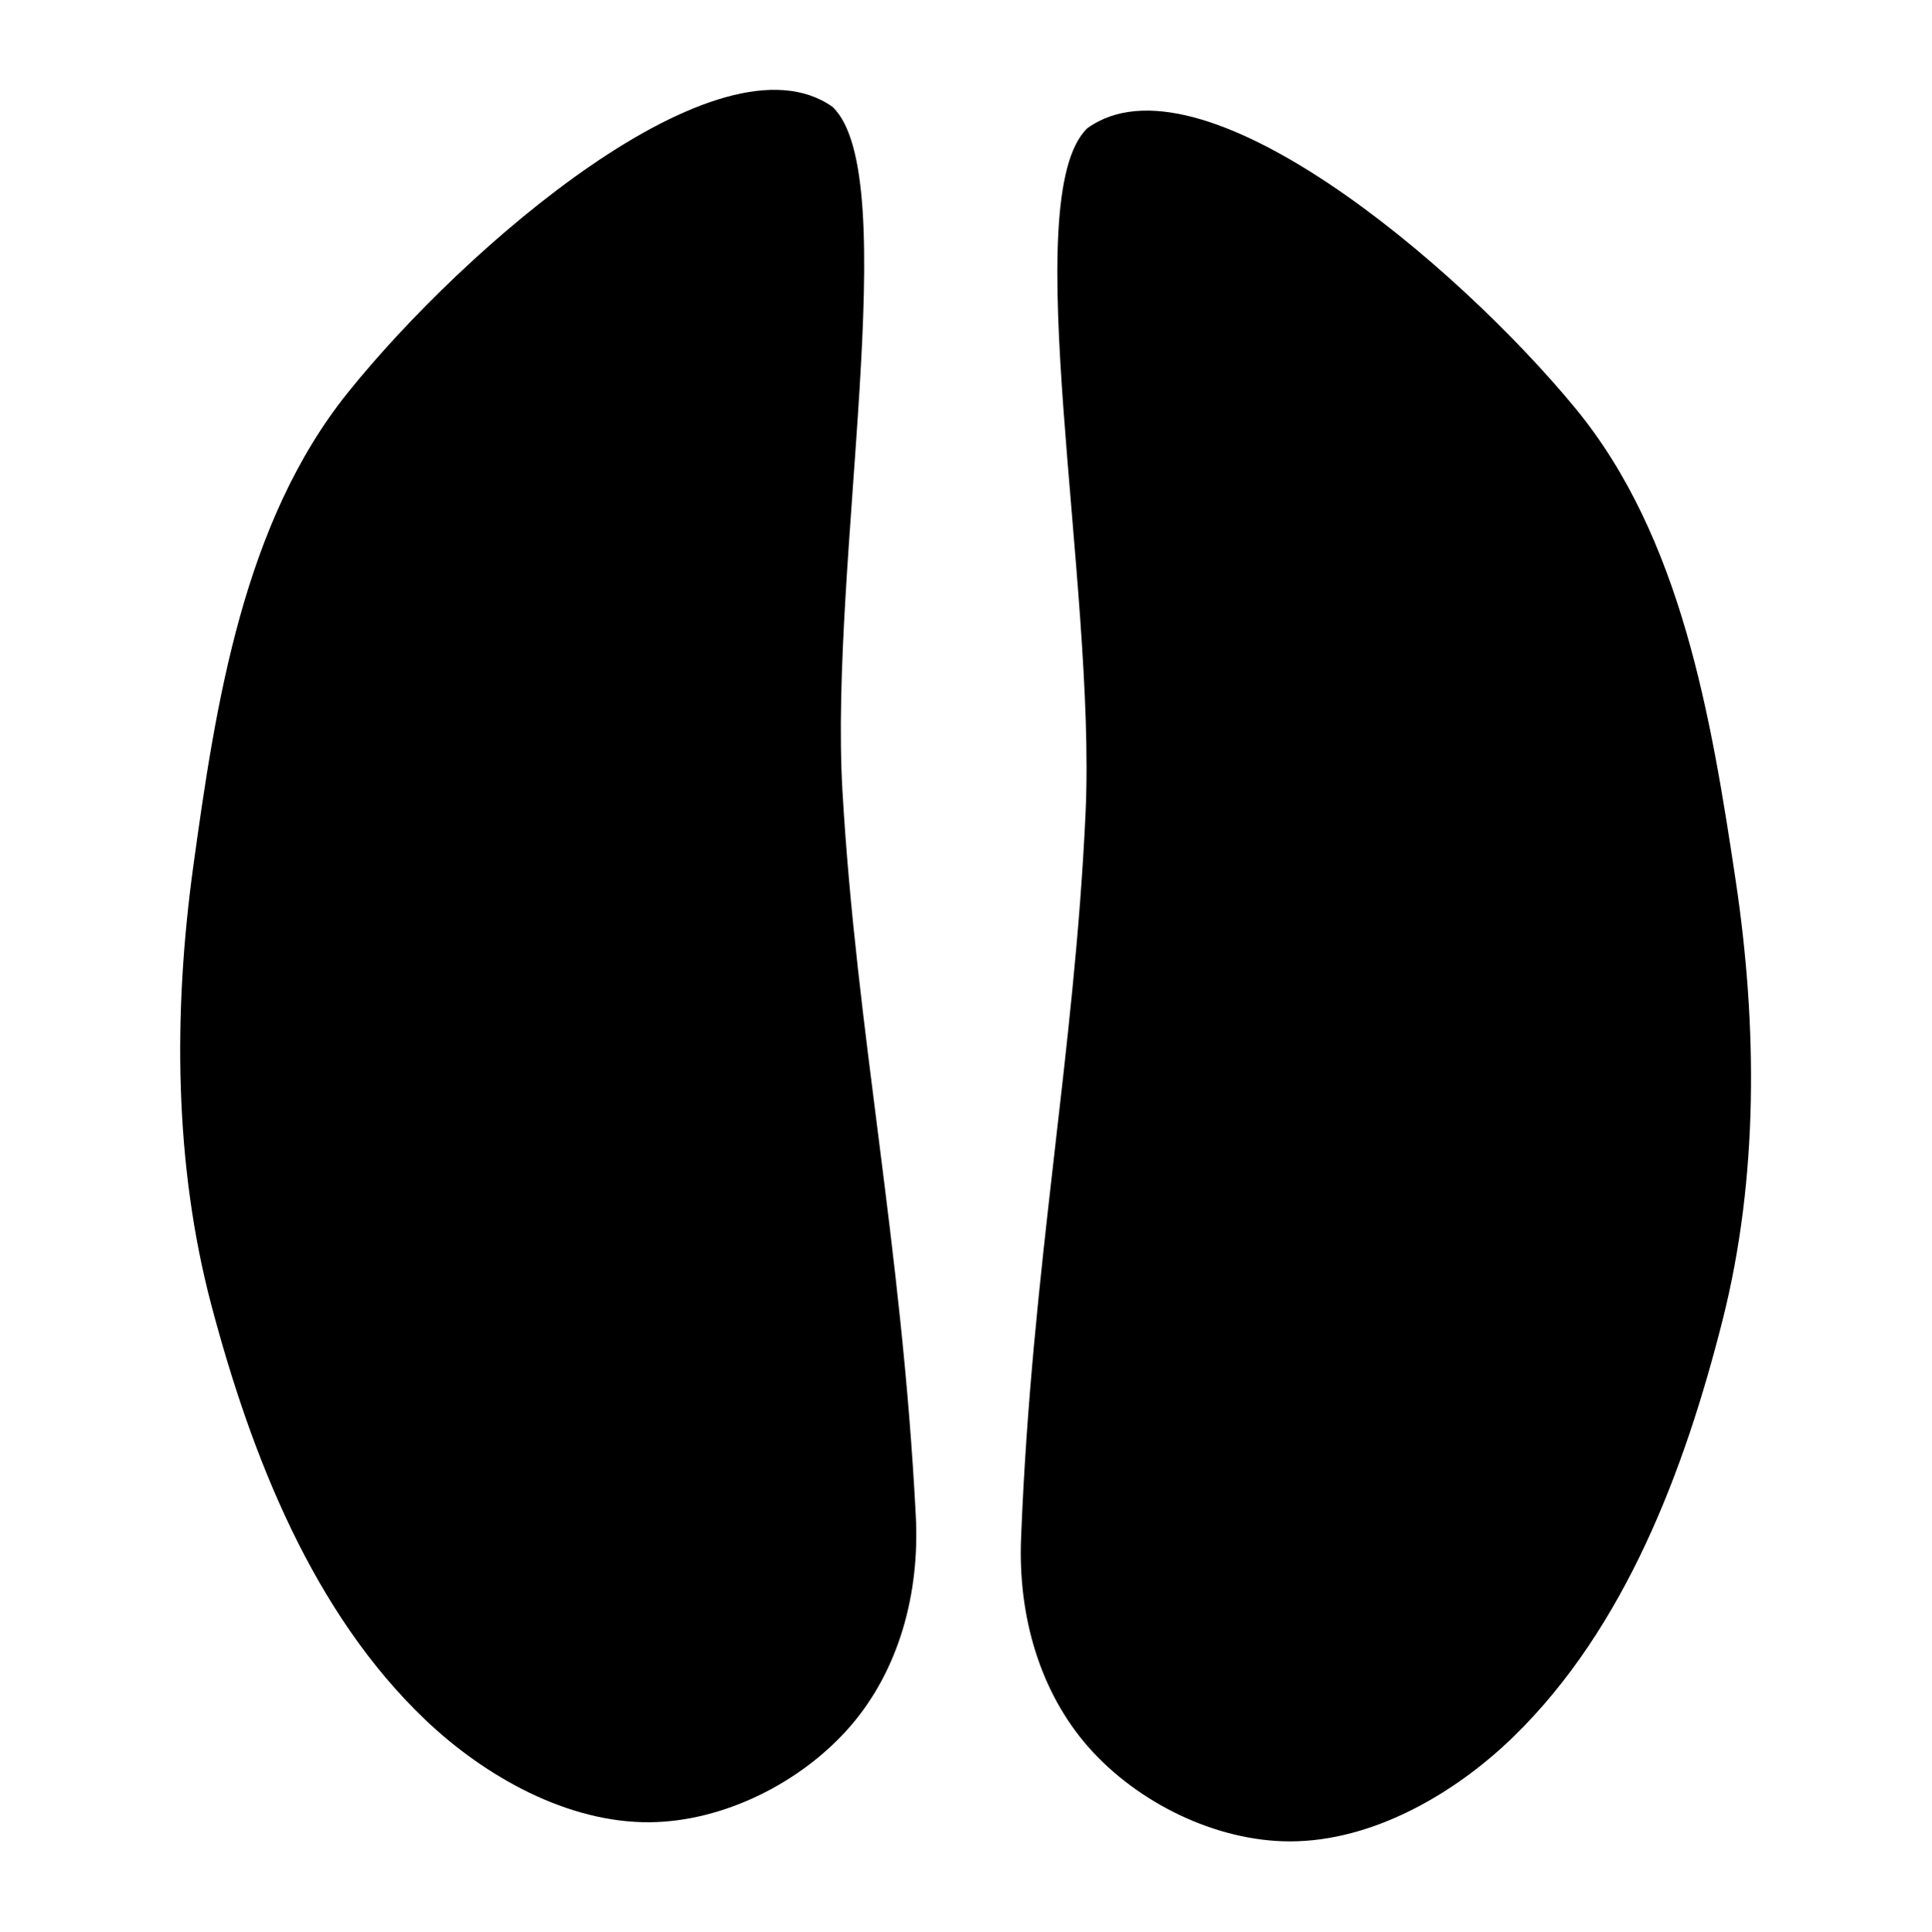
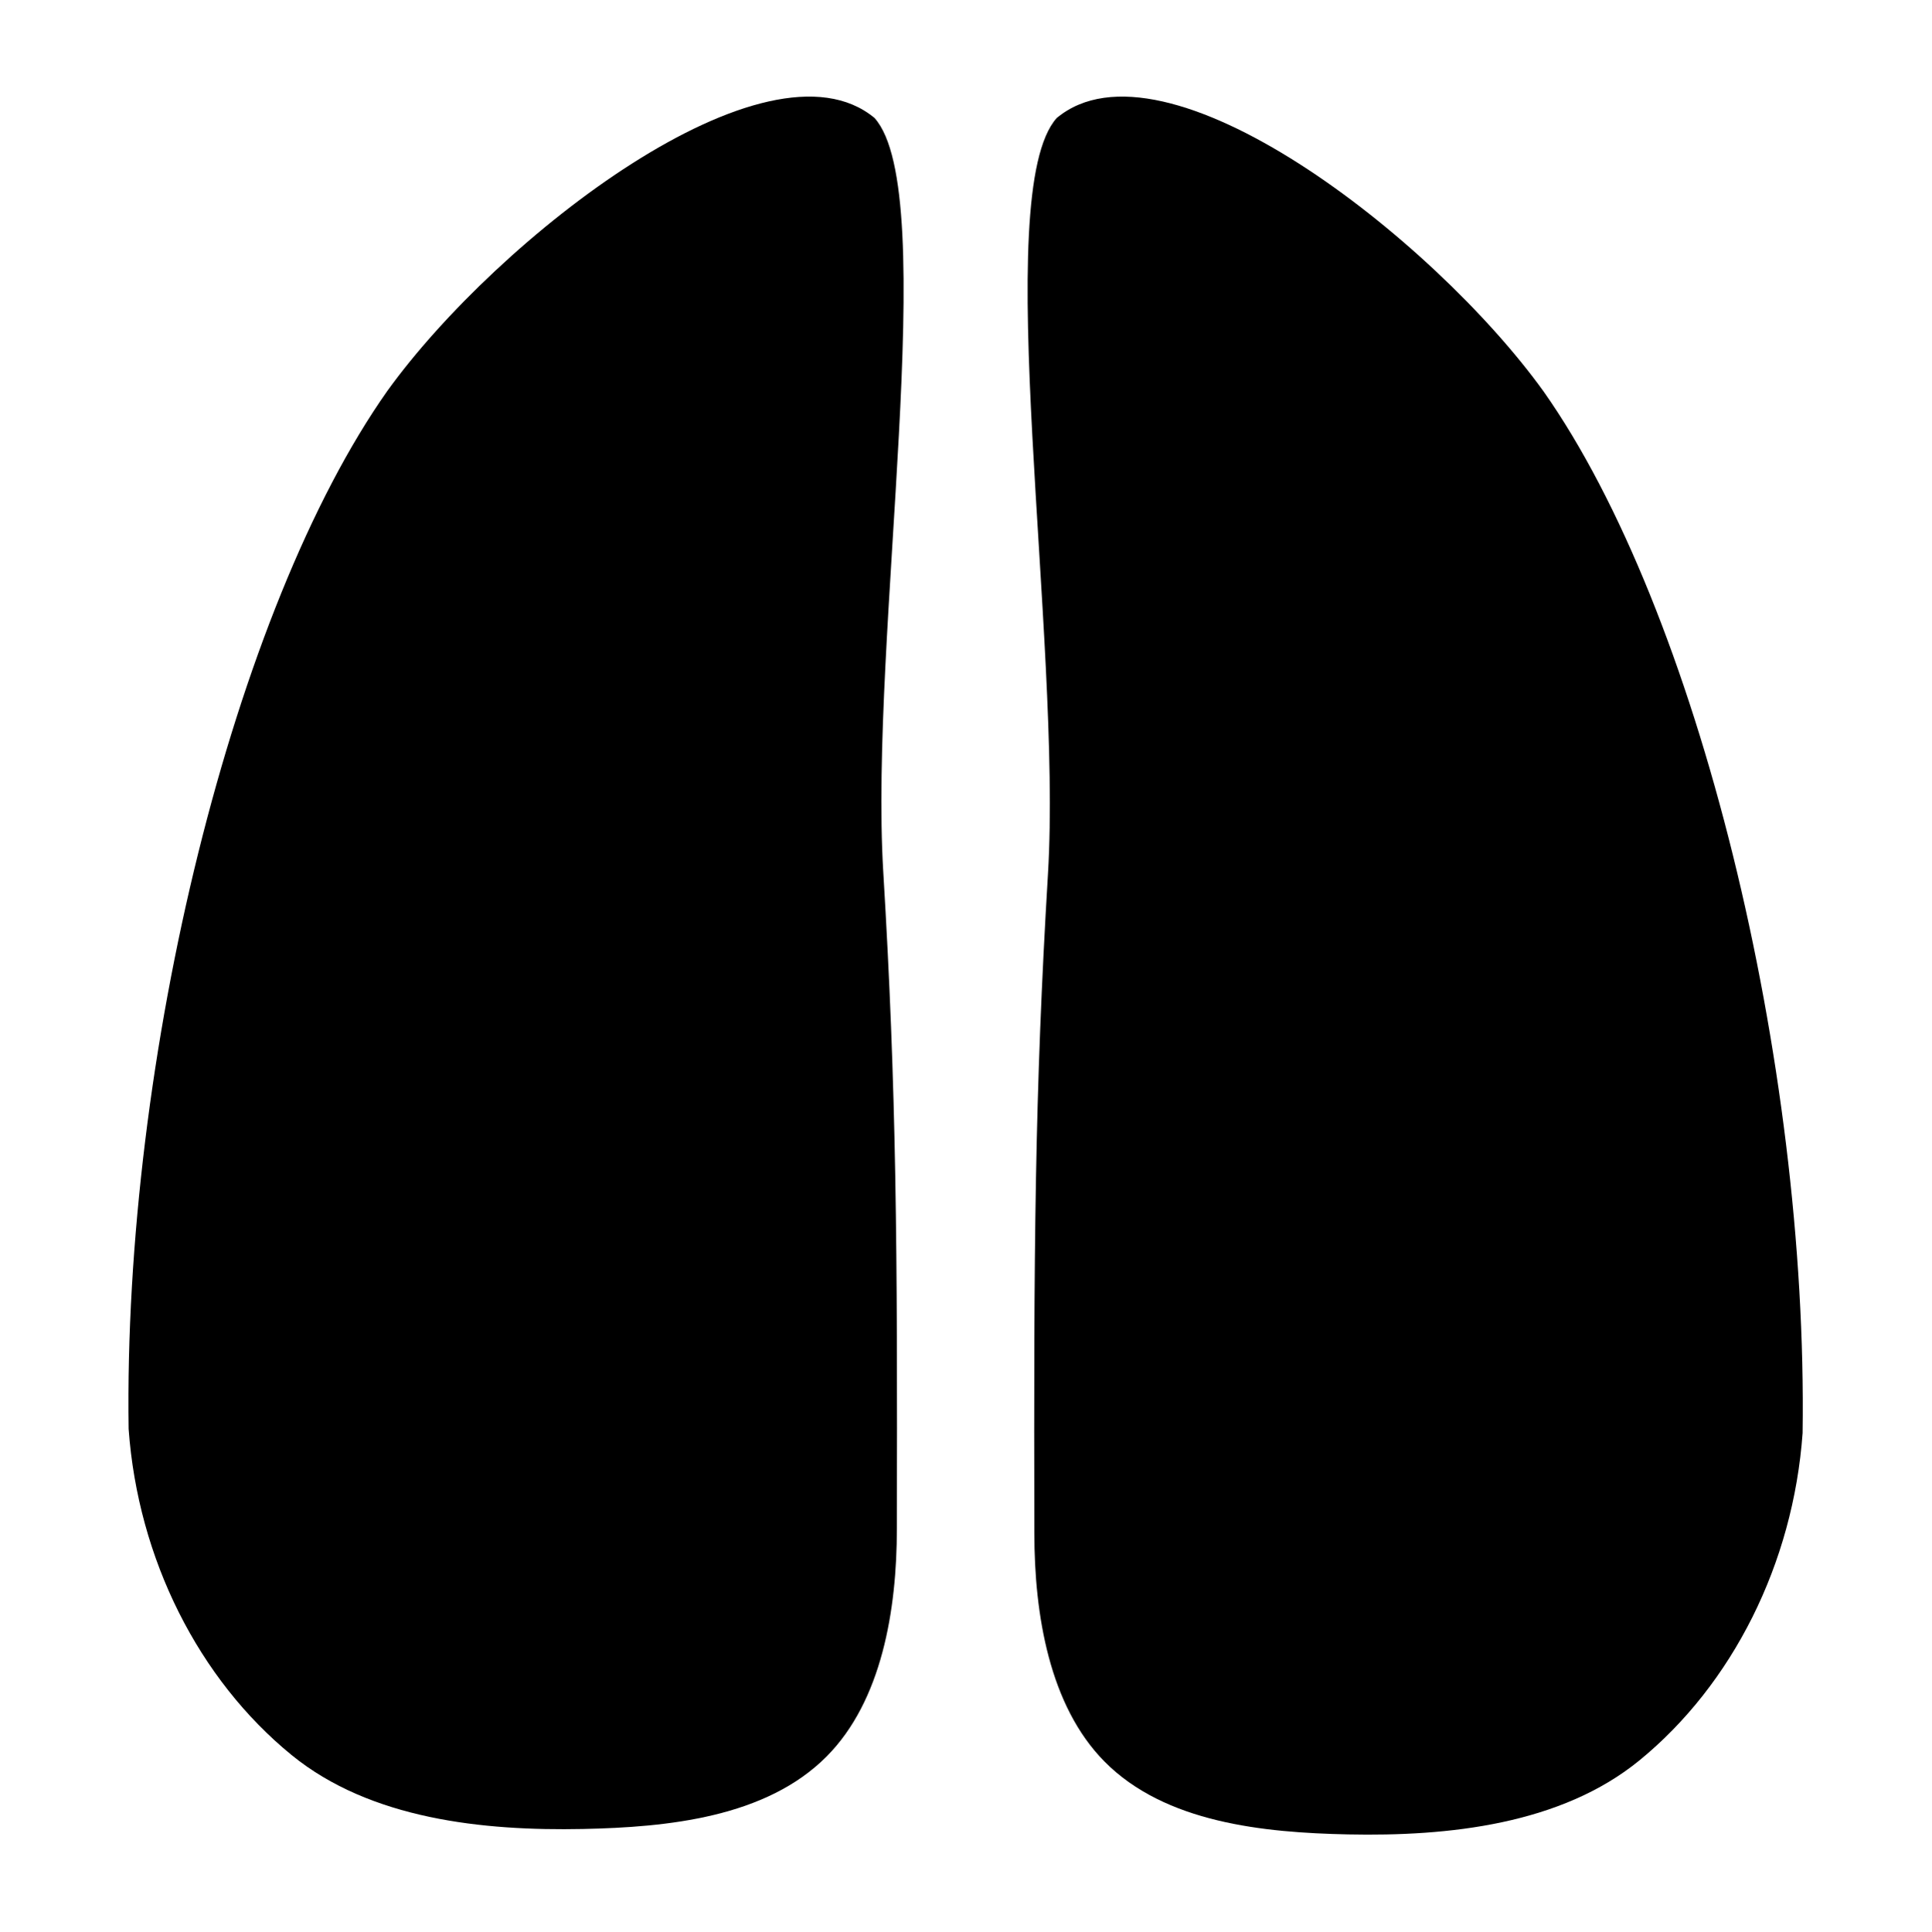
<svg xmlns="http://www.w3.org/2000/svg" version="1.1" id="svg2" x="0px" y="0px" width="580px" height="580px" viewBox="0 0 580 580" enable-background="new 0 0 580 580" xml:space="preserve">
  <defs id="defs4" />
-   <g id="g4639" fill="param(fill) #000" fill-opacity="param(fill-opacity)" stroke="param(outline) #FFF" stroke-opacity="param(outline-opacity)" stroke-width="param(outline-width) 0" transform="translate(6.284601,10.82525)">
-     <path id="path4319-5-9" d="m 243.728,21.252 c 21.663,20.533 -0.956,136.996 2.991,205.334 4.205,72.814 17.824,136.056 22.022,217.695 1.277,23.517 -5.123,46.458 -19.496,63.157 -14.536,16.888 -37.944,28.76 -60.225,29.007 -24.71,0.274 -49.582,-13.651 -67.489,-30.68 C 87.699,473.59 69.216,426.455 57.239,381.33 45.975,338.886 45.743,293.212 51.714,249.707 58.509,200.198 66.846,146.126 98.124,107.15 133.394,63.201 209.728,-2.714 243.728,21.252 Z" fill="param(fill) #000" fill-opacity="param(fill-opacity)" stroke="param(outline) #FFF" stroke-opacity="param(outline-opacity)" stroke-width="param(outline-width) 0" />
-     <path id="path4319-5-9-3" d="m 320.243,27.707 c -21.411,20.796 2.623,136.974 -0.491,205.355 -3.319,72.86 -16.167,136.263 -19.371,217.946 -0.991,23.531 5.688,46.392 20.263,62.915 14.74,16.71 38.291,28.296 60.573,28.272 24.712,-0.027 49.412,-14.253 67.111,-31.499 33.437,-32.583 51.346,-79.94 62.772,-125.207 10.747,-42.577 10.423,-88.251 3.923,-131.68 -7.397,-49.423 -16.392,-103.39 -48.142,-141.982 C 431.08,68.31 353.949,3.329 320.243,27.707 Z" fill="param(fill) #000" fill-opacity="param(fill-opacity)" stroke="param(outline) #FFF" stroke-opacity="param(outline-opacity)" stroke-width="param(outline-width) 0" />
+   <g id="g890" transform="matrix(1.039726,0,0,1.039726,-2.120871,-21.68167)">
+     <g id="g894" transform="matrix(1.021227,0,0,1.021227,-15.38654,-6.568277)">
+       <path stroke-opacity="param(outline-opacity)" stroke="param(outline) #FFF" fill-opacity="param(fill-opacity)" fill="param(fill) #000" d="m 315.966,60.223 c -19.092,21.237 1.517,147.401 -2.487,213.896 -3.733,61.999 -4.033,106.256 -3.845,186.371 -0.008,23.082 4.268,48.873 19.842,64.621 17.153,17.343 45.02,20.106 68.912,20.603 28.284,0.588 60.197,-2.772 82.446,-20.982 26.226,-21.465 43.446,-55.578 46.098,-92.536 C 528.45,327.055 497.217,199.459 453.717,137.63 422.471,94.165 346.344,34.975 315.966,60.223 Z" id="path4319-5-9-3-1-3" style="stroke-width:0.955" />
+       <path stroke-opacity="param(outline-opacity)" stroke="param(outline) #FFF" fill-opacity="param(fill-opacity)" fill="param(fill) #000" d="m 264.406,60.204 c 19.092,21.171 -1.517,146.941 2.487,213.229 3.733,61.806 4.033,105.924 3.845,185.789 0.008,23.01 -4.268,48.721 -19.842,64.419 -17.153,17.288 -45.02,20.044 -68.912,20.538 -28.284,0.586 -60.197,-2.763 -82.446,-20.916 -26.226,-21.398 -43.446,-55.405 -46.098,-92.247 C 51.922,326.203 83.155,199.005 126.655,137.369 157.901,94.04 234.028,35.035 264.406,60.204 Z" id="path4319-5-9-3-1-3-8" style="stroke-width:0.953" />
+     </g>
  </g>
</svg>
